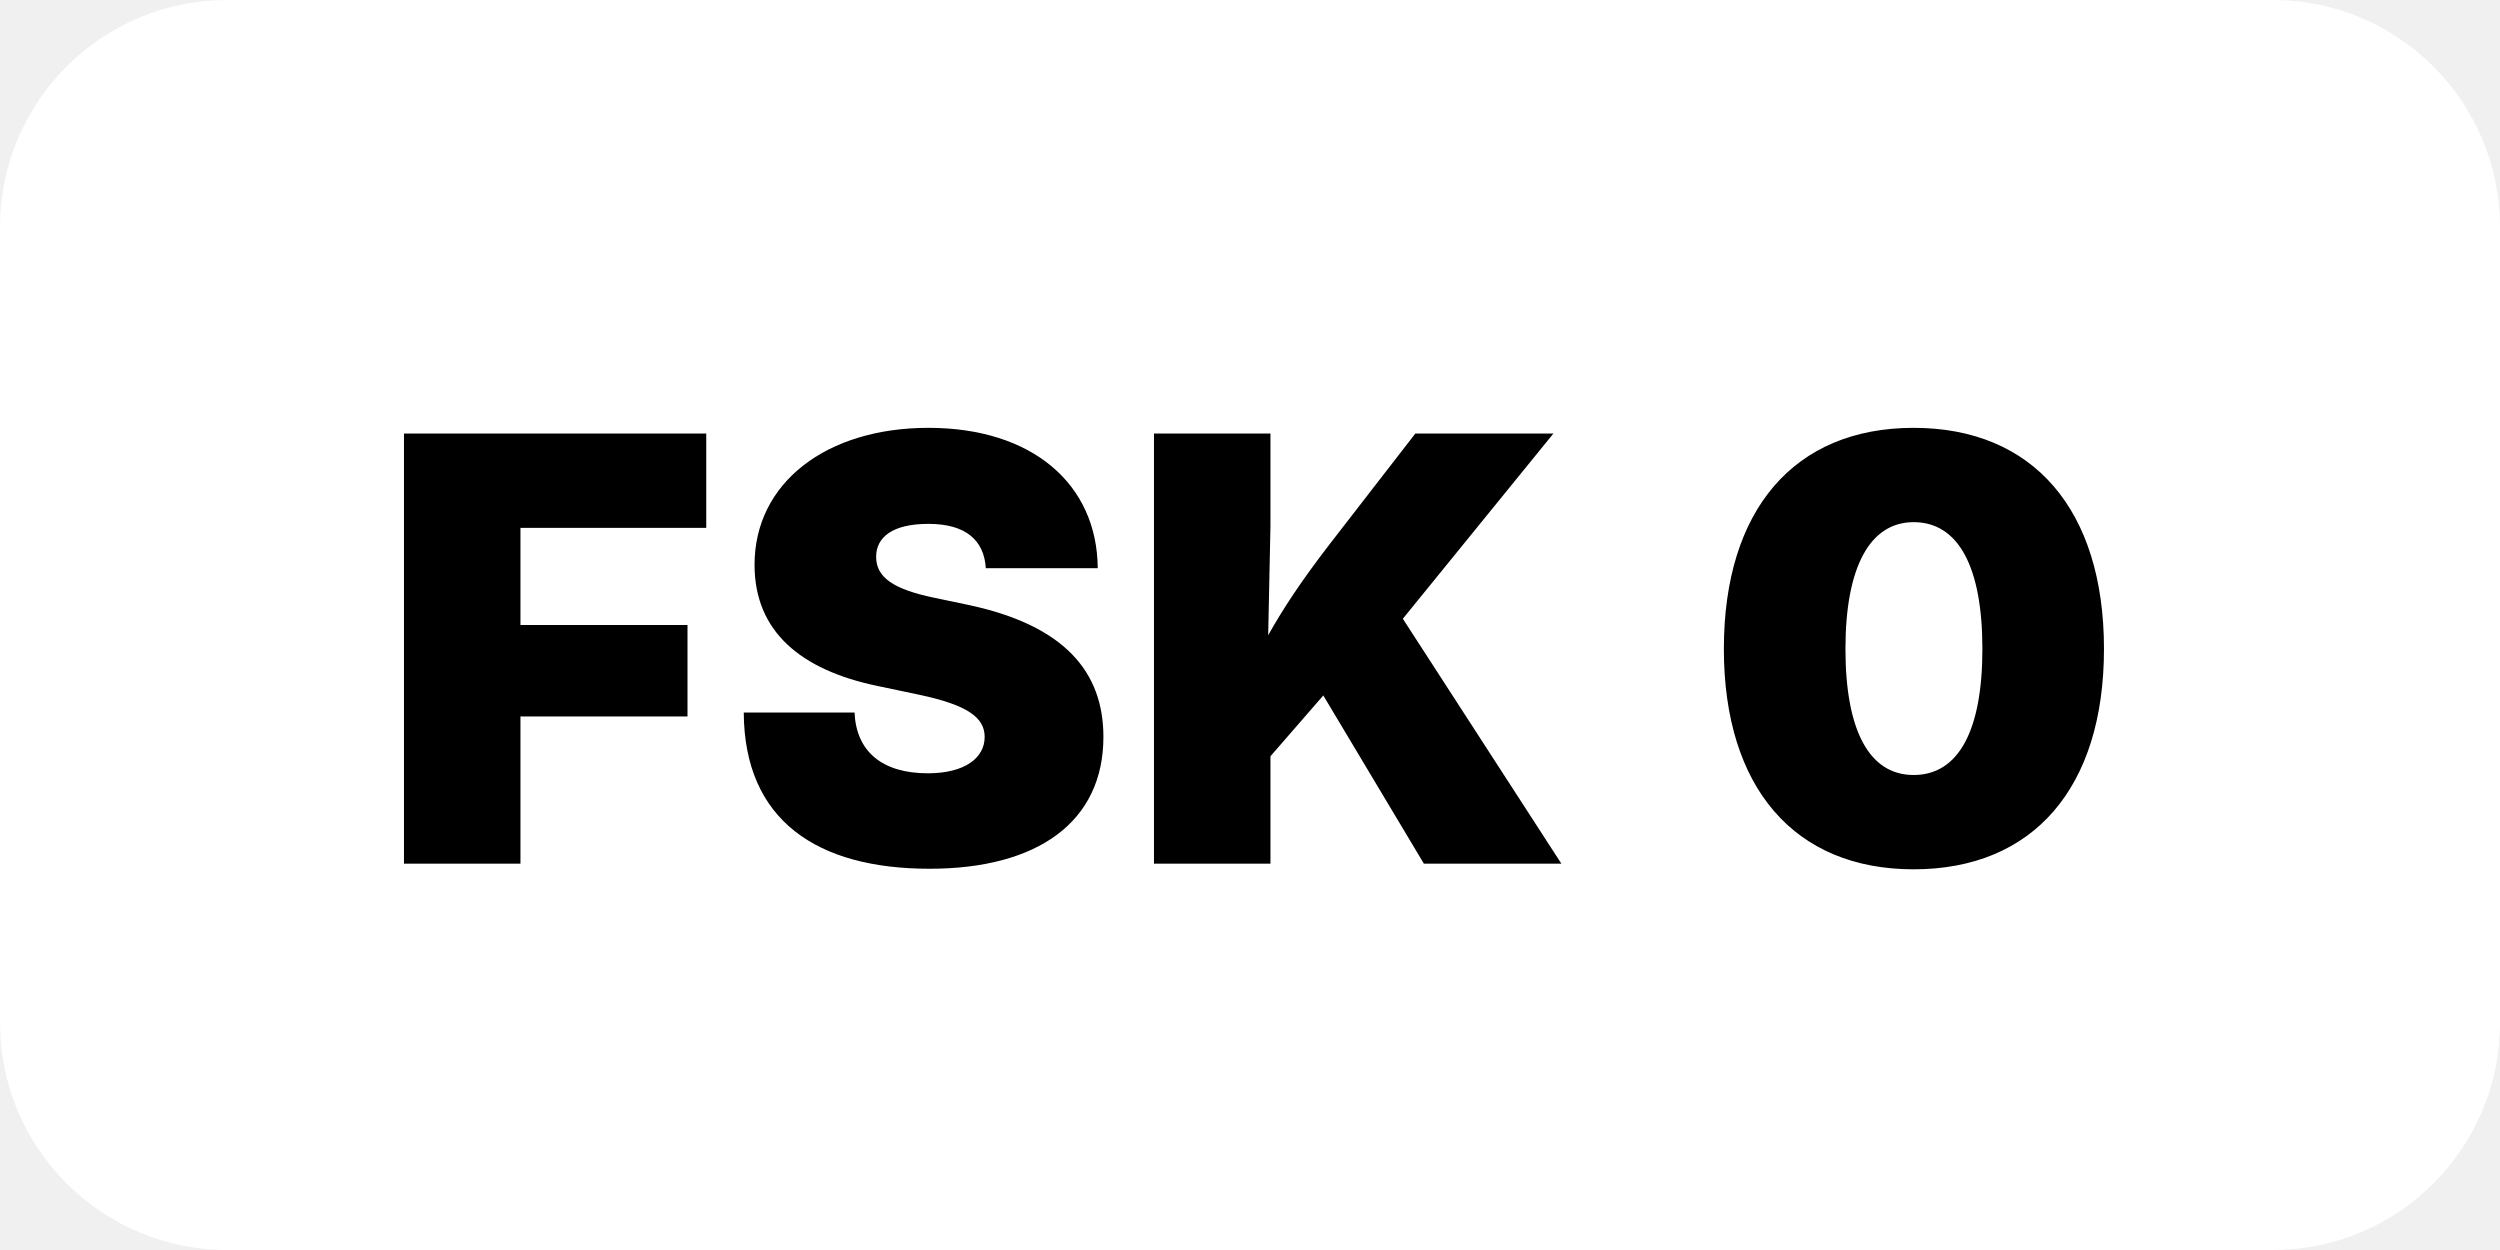
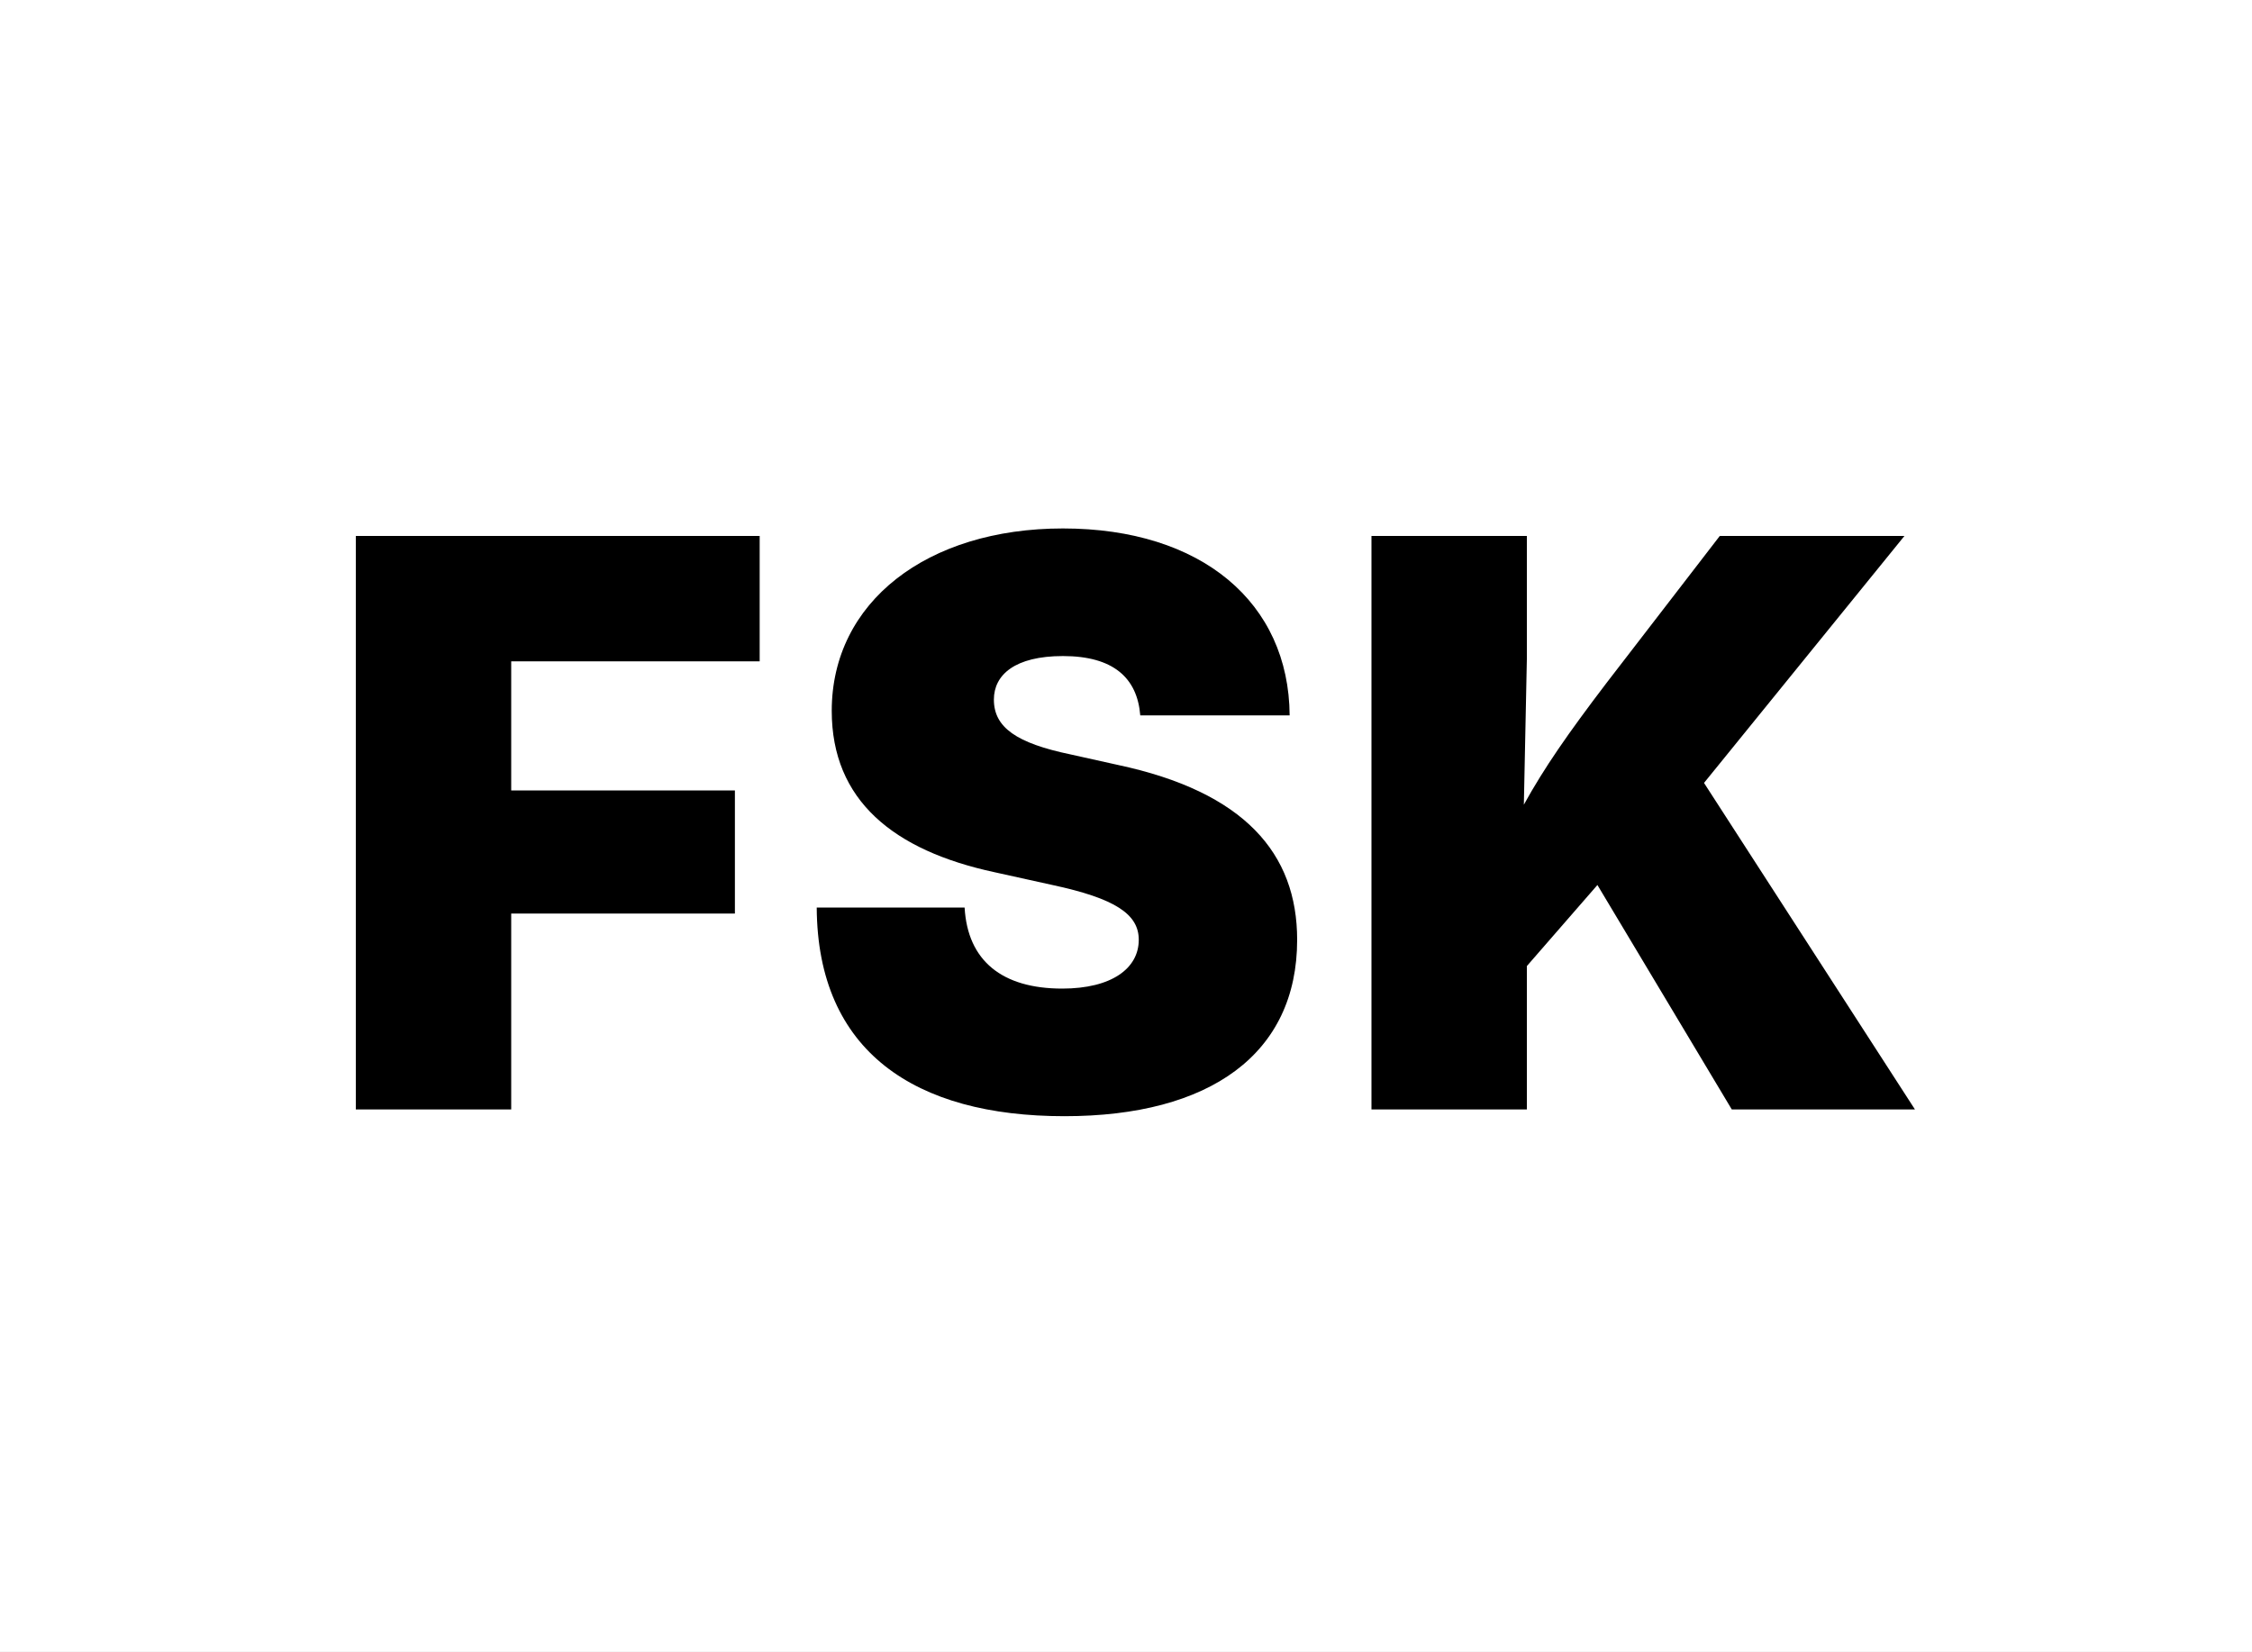
- <svg xmlns="http://www.w3.org/2000/svg" viewBox="0 0 44 22" width="44" height="22">
-   <path d="M4 0H40A4 4 0 0 1 44 4V18A4 4 0 0 1 40 22H4A4 4 0 0 1 0 18V4A4 4 0 0 1 4 0Z" fill="#FFFFFF" />
-   <path d="M7.11 15.2H9.16V12.61H12.1V11H9.16V9.29H12.43V7.63H7.11ZM16.36 15.29C18.27 15.29 19.42 14.46 19.42 12.97C19.42 11.82 18.73 11.01 17.06 10.65L16.44 10.52C15.72 10.37 15.42 10.16 15.42 9.8C15.42 9.46 15.7 9.22 16.34 9.22C17 9.22 17.32 9.51 17.35 10H19.32C19.31 8.52 18.17 7.53 16.34 7.53C14.54 7.53 13.28 8.5 13.28 9.94C13.28 11.12 14.1 11.79 15.43 12.07L16.19 12.23C17.03 12.41 17.33 12.63 17.33 12.97C17.33 13.34 16.98 13.61 16.33 13.61C15.53 13.61 15.07 13.23 15.04 12.54H13.09C13.1 14.44 14.38 15.29 16.36 15.29ZM20.31 15.2H22.36V13.31L23.29 12.24L25.06 15.2H27.48L24.69 10.89L27.34 7.63H24.91L23.4 9.58C22.9 10.23 22.59 10.7 22.32 11.18L22.36 9.26V7.63H20.31ZM33.68 15.3C35.79 15.3 37.03 13.86 37.03 11.42C37.03 8.98 35.79 7.53 33.68 7.53C31.58 7.53 30.34 8.97 30.34 11.42C30.34 13.86 31.58 15.3 33.68 15.3ZM33.68 13.64C32.9 13.64 32.48 12.86 32.48 11.42C32.48 9.98 32.91 9.19 33.68 9.19C34.47 9.19 34.89 9.98 34.89 11.42C34.89 12.86 34.47 13.64 33.68 13.64Z" fill="#000000" />
+ <svg xmlns="http://www.w3.org/2000/svg" viewBox="0 0 30 22" width="30" height="22">
+   <path d="M0 0H30V22H0Z" fill="#FFFFFF" />
+   <path d="M4.74 14.78H6.81V12.17H9.79V10.53H6.81V8.81H10.12V7.14H4.74ZM14.18 14.87C16.12 14.87 17.28 14.04 17.28 12.52C17.28 11.37 16.58 10.55 14.89 10.19L14.26 10.05C13.54 9.9 13.24 9.69 13.24 9.32C13.24 8.99 13.52 8.74 14.16 8.74C14.83 8.74 15.15 9.03 15.19 9.53H17.18C17.17 8.03 16.01 7.04 14.16 7.04C12.35 7.04 11.08 8.02 11.08 9.47C11.08 10.66 11.9 11.33 13.25 11.62L14.02 11.79C14.86 11.97 15.17 12.18 15.17 12.52C15.17 12.9 14.81 13.17 14.15 13.17C13.35 13.17 12.89 12.8 12.85 12.09H10.88C10.89 14.01 12.19 14.87 14.18 14.87ZM18.27 14.78H20.34V12.87L21.28 11.79L23.07 14.78H25.51L22.7 10.43L25.37 7.14H22.91L21.4 9.1C20.89 9.77 20.57 10.23 20.3 10.72L20.34 8.78V7.14H18.27Z" fill="#000000" />
</svg>
